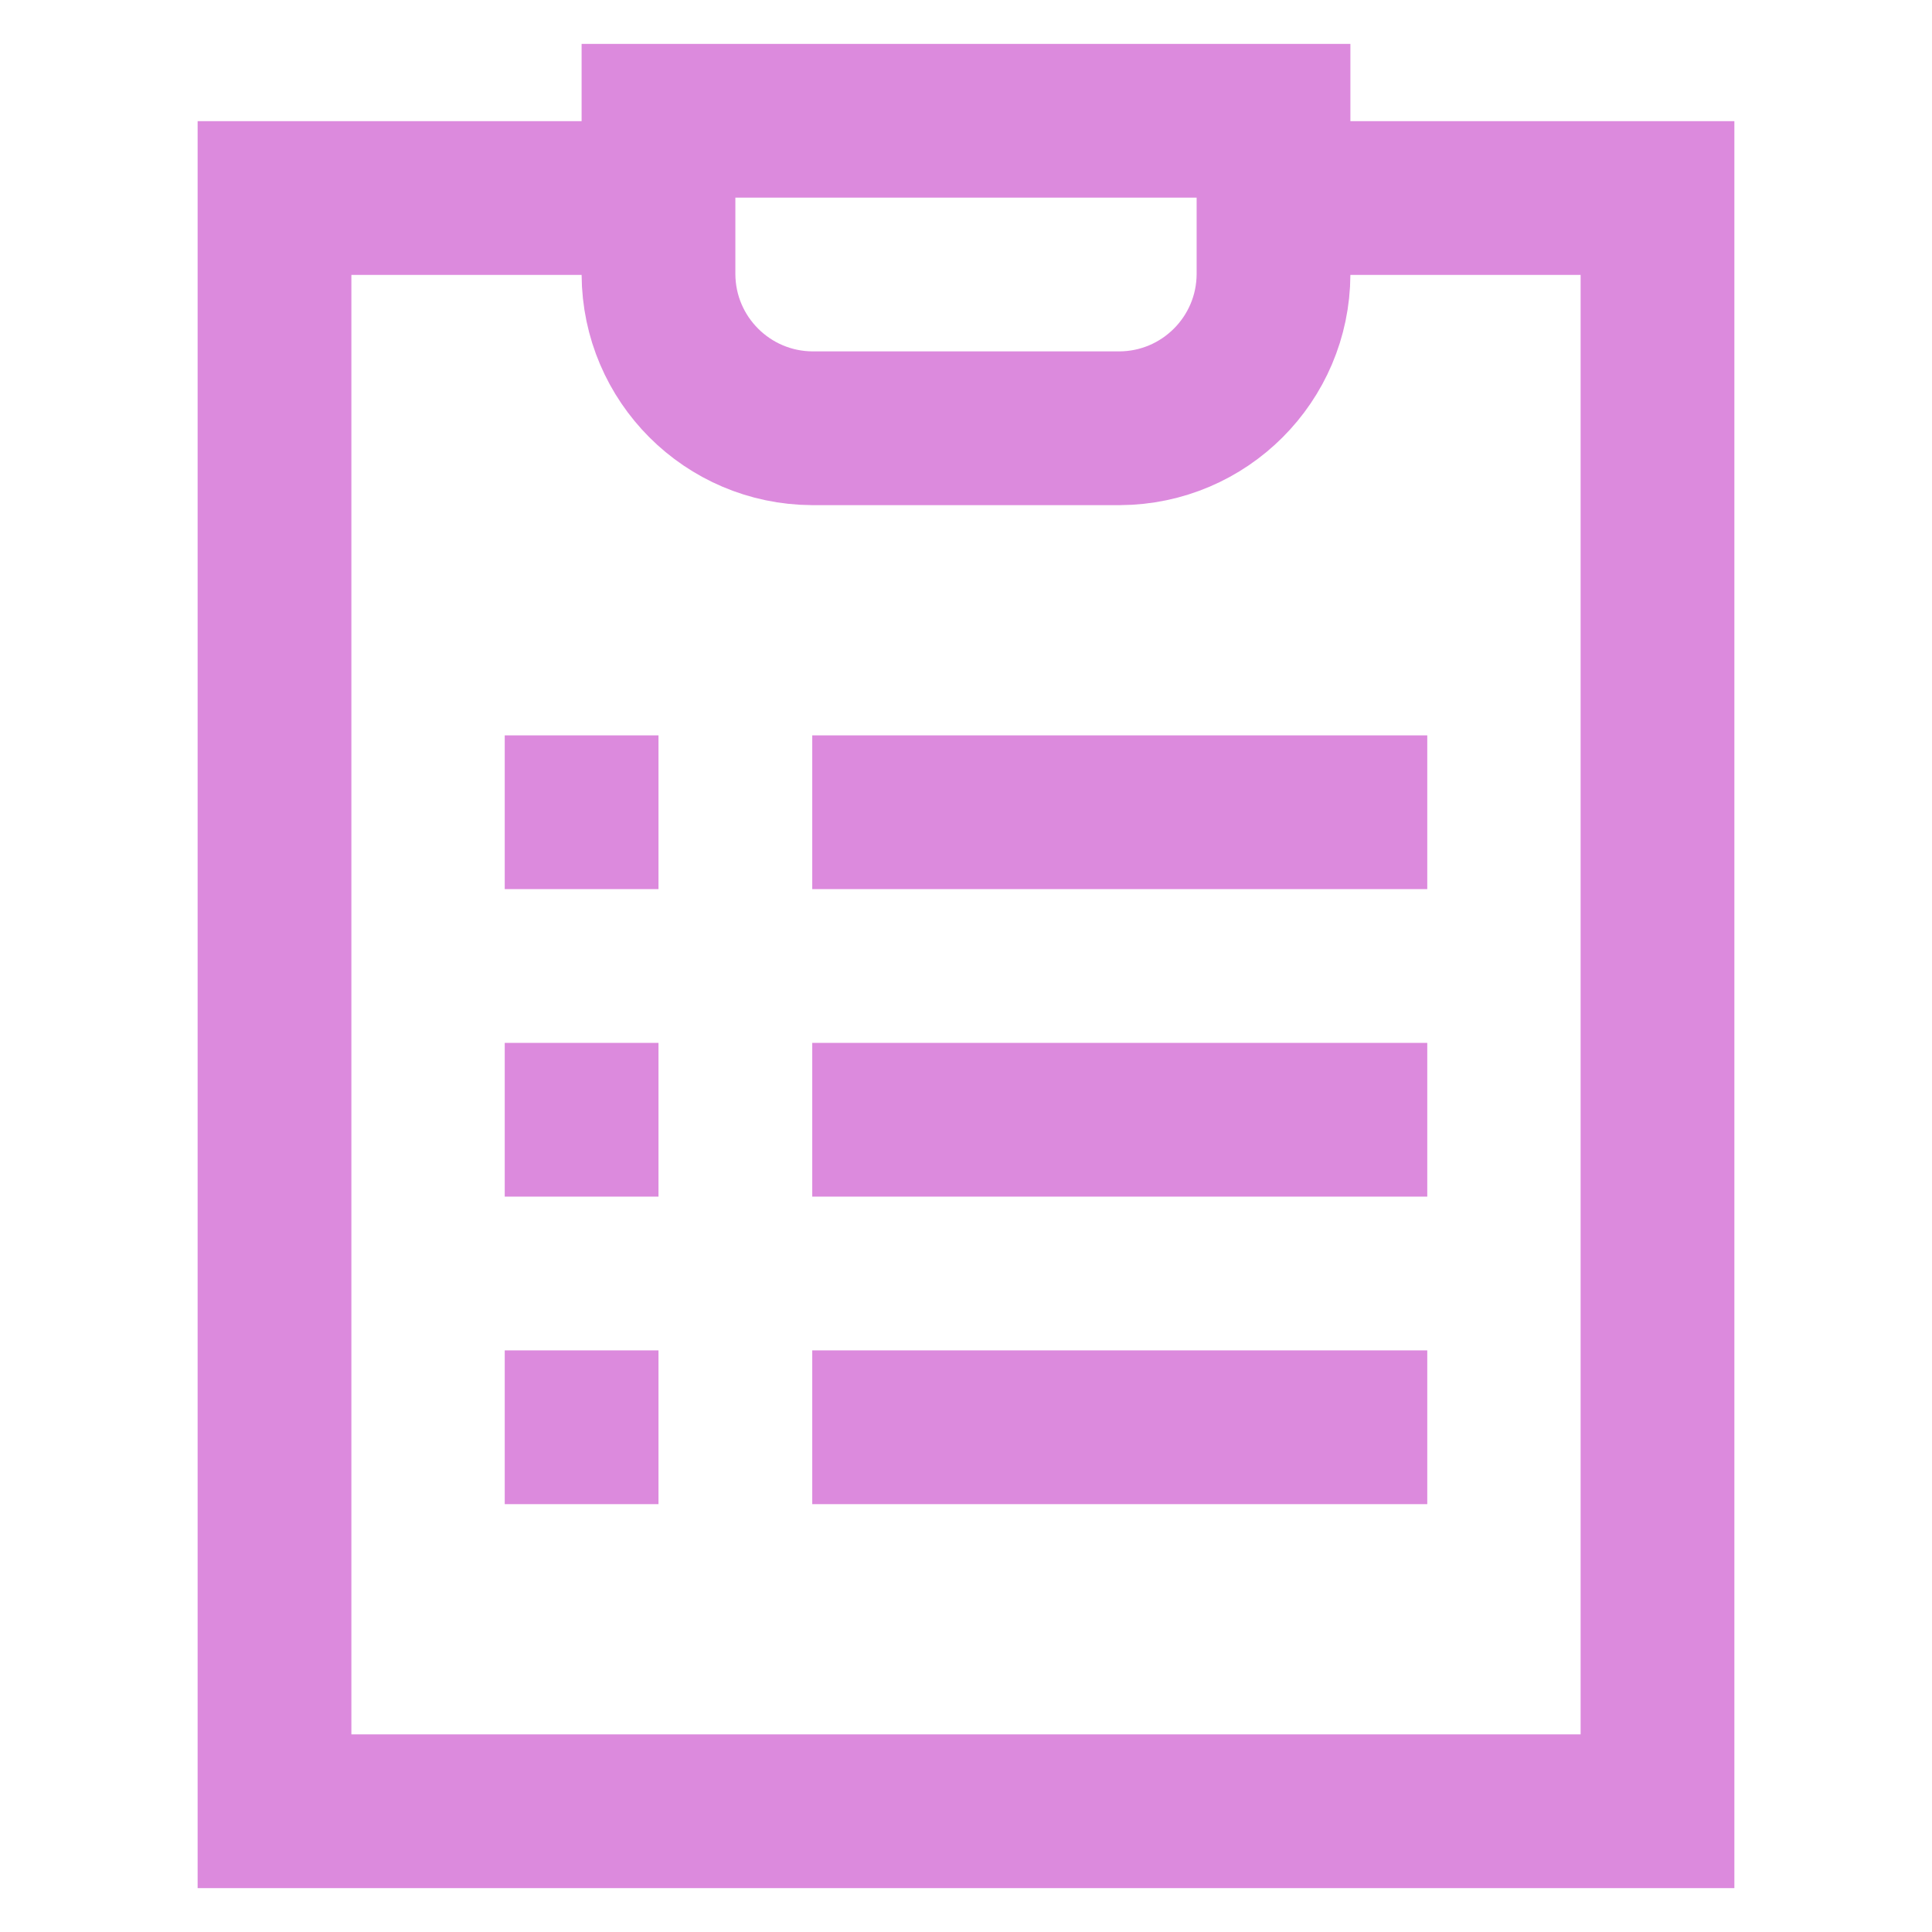
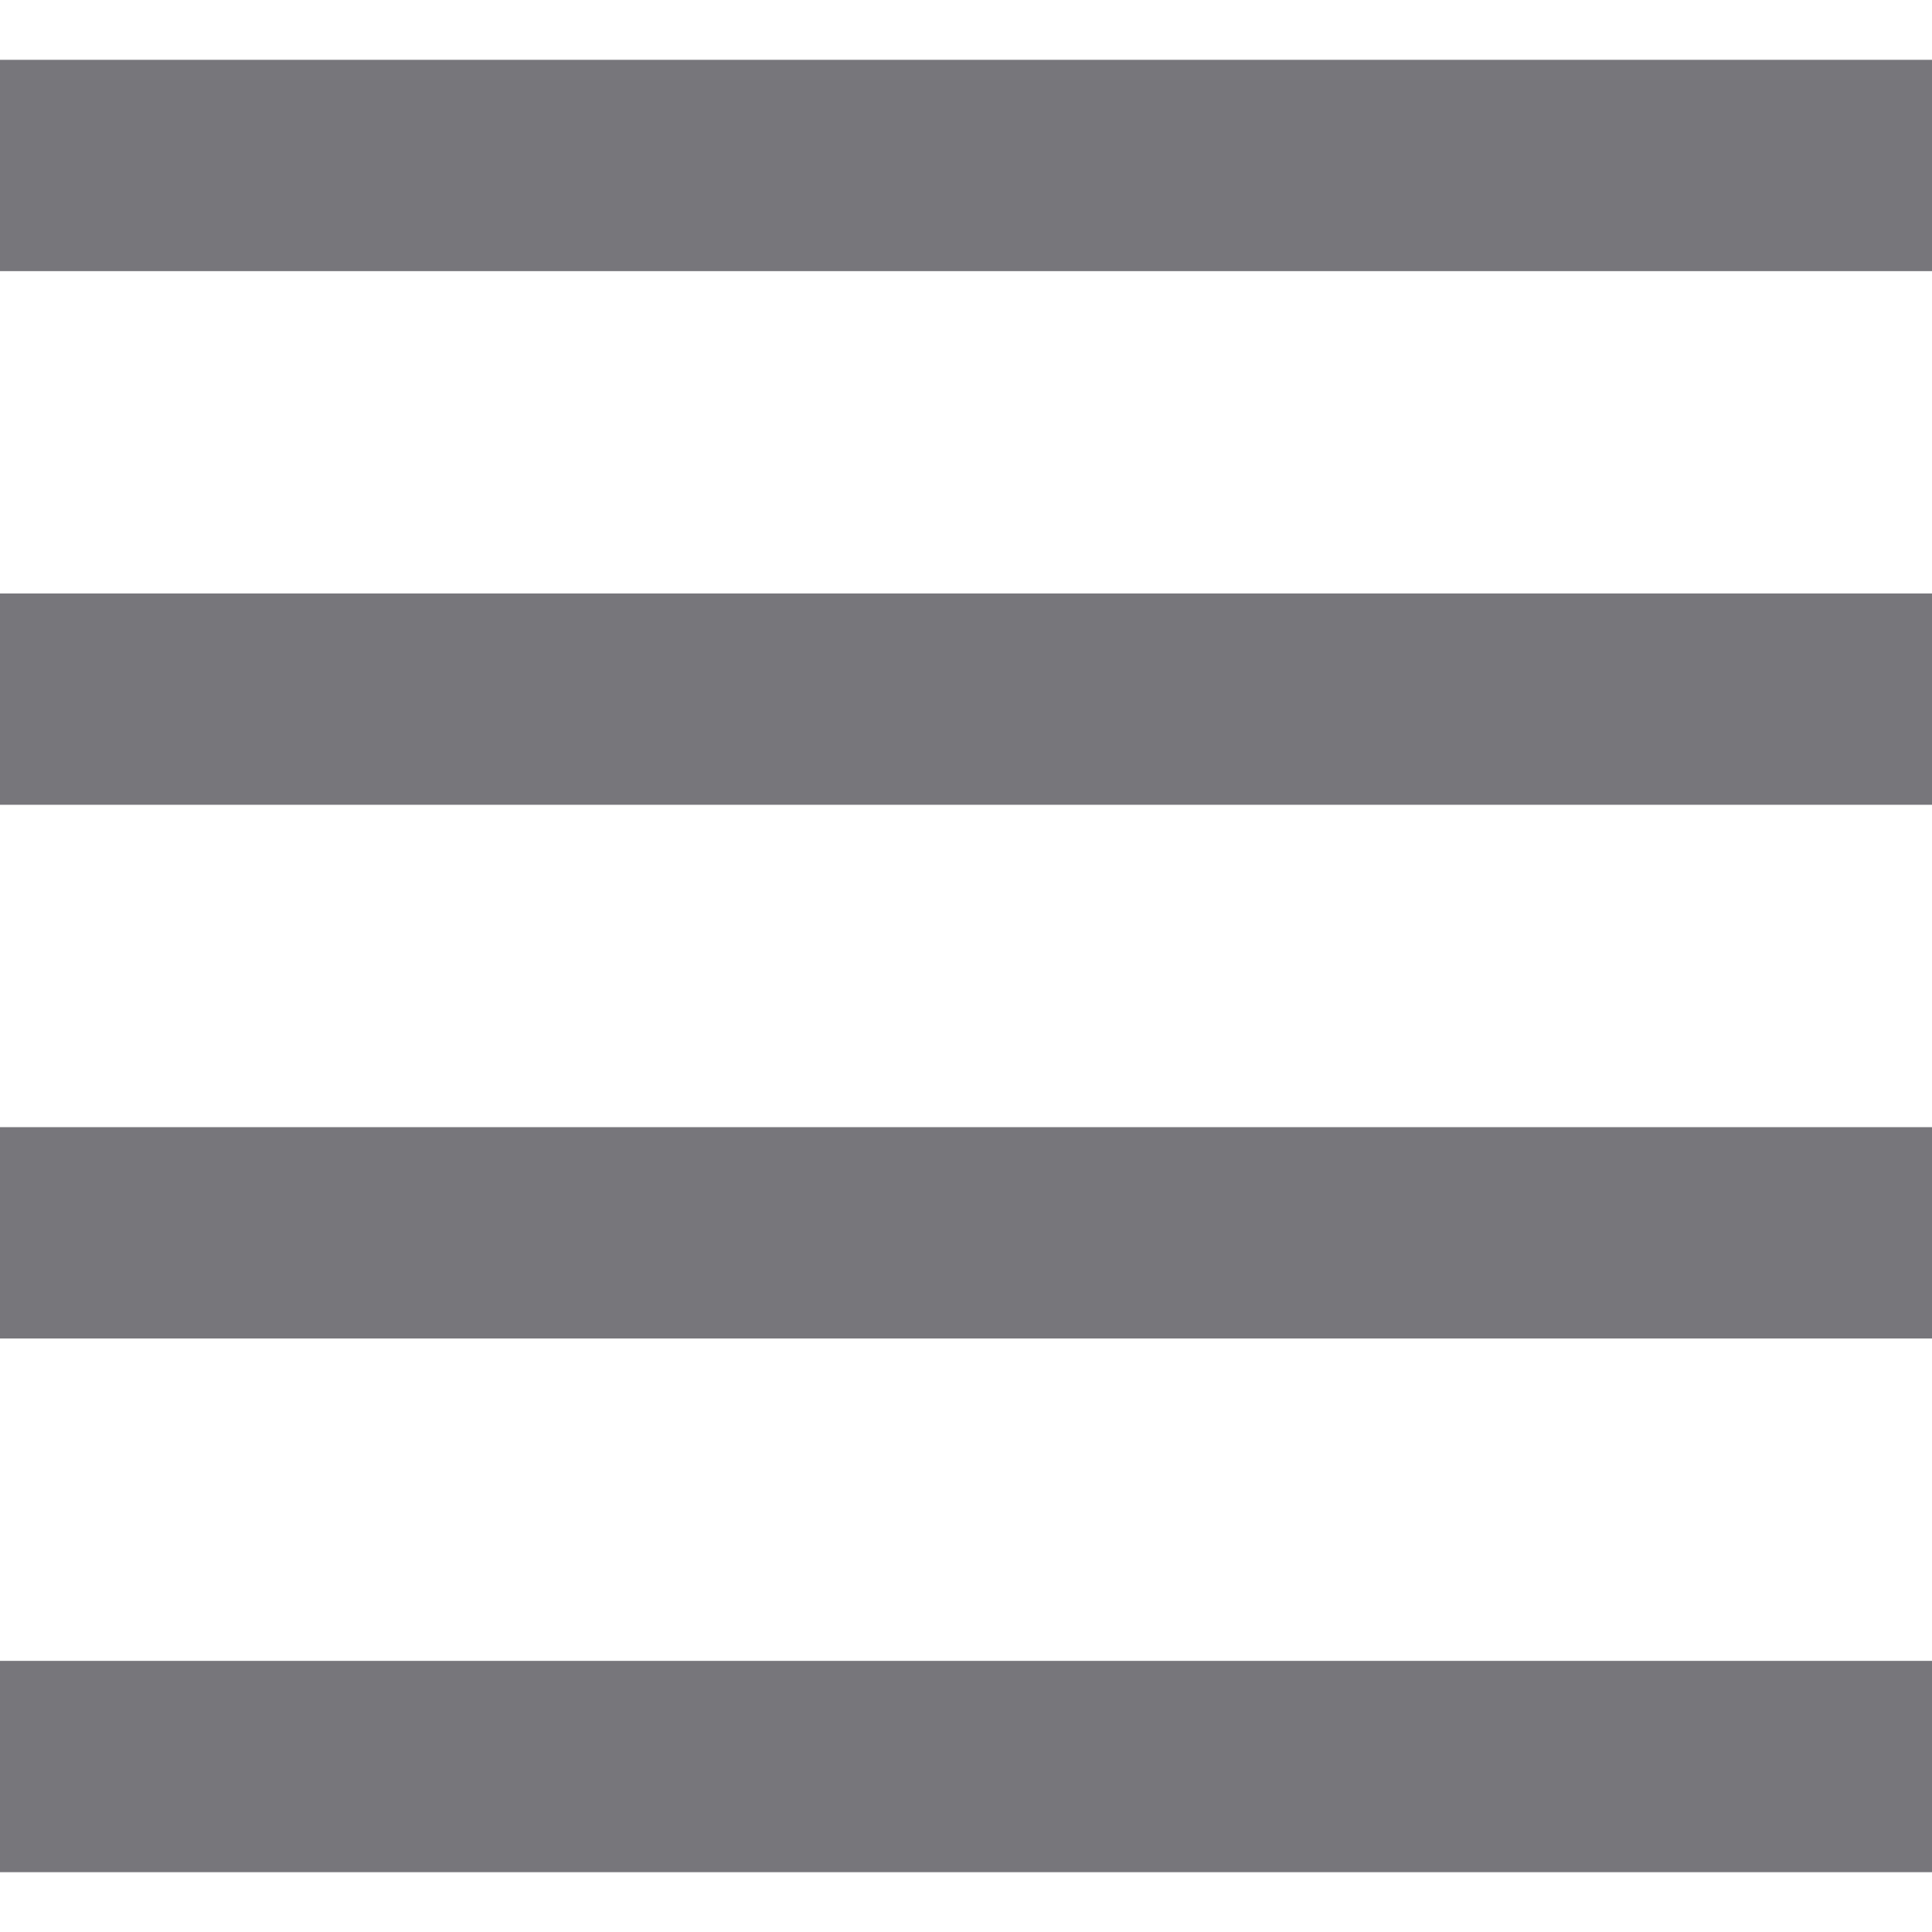
- <svg xmlns="http://www.w3.org/2000/svg" width="800px" height="800px" viewBox="0 0 24 24" id="Layer_1" data-name="Layer 1" fill="#dc8add" stroke="#dc8add">
+ <svg xmlns="http://www.w3.org/2000/svg" fill="#77767b" version="1.1" id="Layer_1" viewBox="0 0 512 512" xml:space="preserve" width="800px" height="800px">
  <g id="SVGRepo_bgCarrier" stroke-width="0" />
  <g id="SVGRepo_tracerCarrier" stroke-linecap="round" stroke-linejoin="round" />
  <g id="SVGRepo_iconCarrier">
-     <defs>
-       <style>.cls-1{fill:none;stroke:#dc8add;stroke-miterlimit:10;stroke-width:1.91px;}</style>
-     </defs>
-     <line class="cls-1" x1="17.73" y1="10.09" x2="10.09" y2="10.09" />
-     <line class="cls-1" x1="17.73" y1="13.91" x2="10.09" y2="13.91" />
-     <line class="cls-1" x1="17.73" y1="17.73" x2="10.09" y2="17.73" />
-     <polyline class="cls-1" points="15.82 2.46 15.82 2.46 20.59 2.46 20.59 22.5 3.41 22.5 3.41 2.46 8.18 2.46 8.18 2.46" />
-     <path class="cls-1" d="M15.82,1.5V3.41a1.92,1.92,0,0,1-1.91,1.91H10.09A1.92,1.92,0,0,1,8.18,3.41V1.5Z" />
-     <line class="cls-1" x1="6.27" y1="10.09" x2="8.18" y2="10.09" />
-     <line class="cls-1" x1="6.27" y1="13.91" x2="8.18" y2="13.91" />
-     <line class="cls-1" x1="6.27" y1="17.73" x2="8.18" y2="17.73" />
+     <rect y="15.852" width="512" height="56" />
+     <rect y="157.276" width="512" height="56" />
+     <rect y="298.708" width="512" height="56" />
+     <rect y="440.148" width="512" height="56" />
  </g>
</svg>
